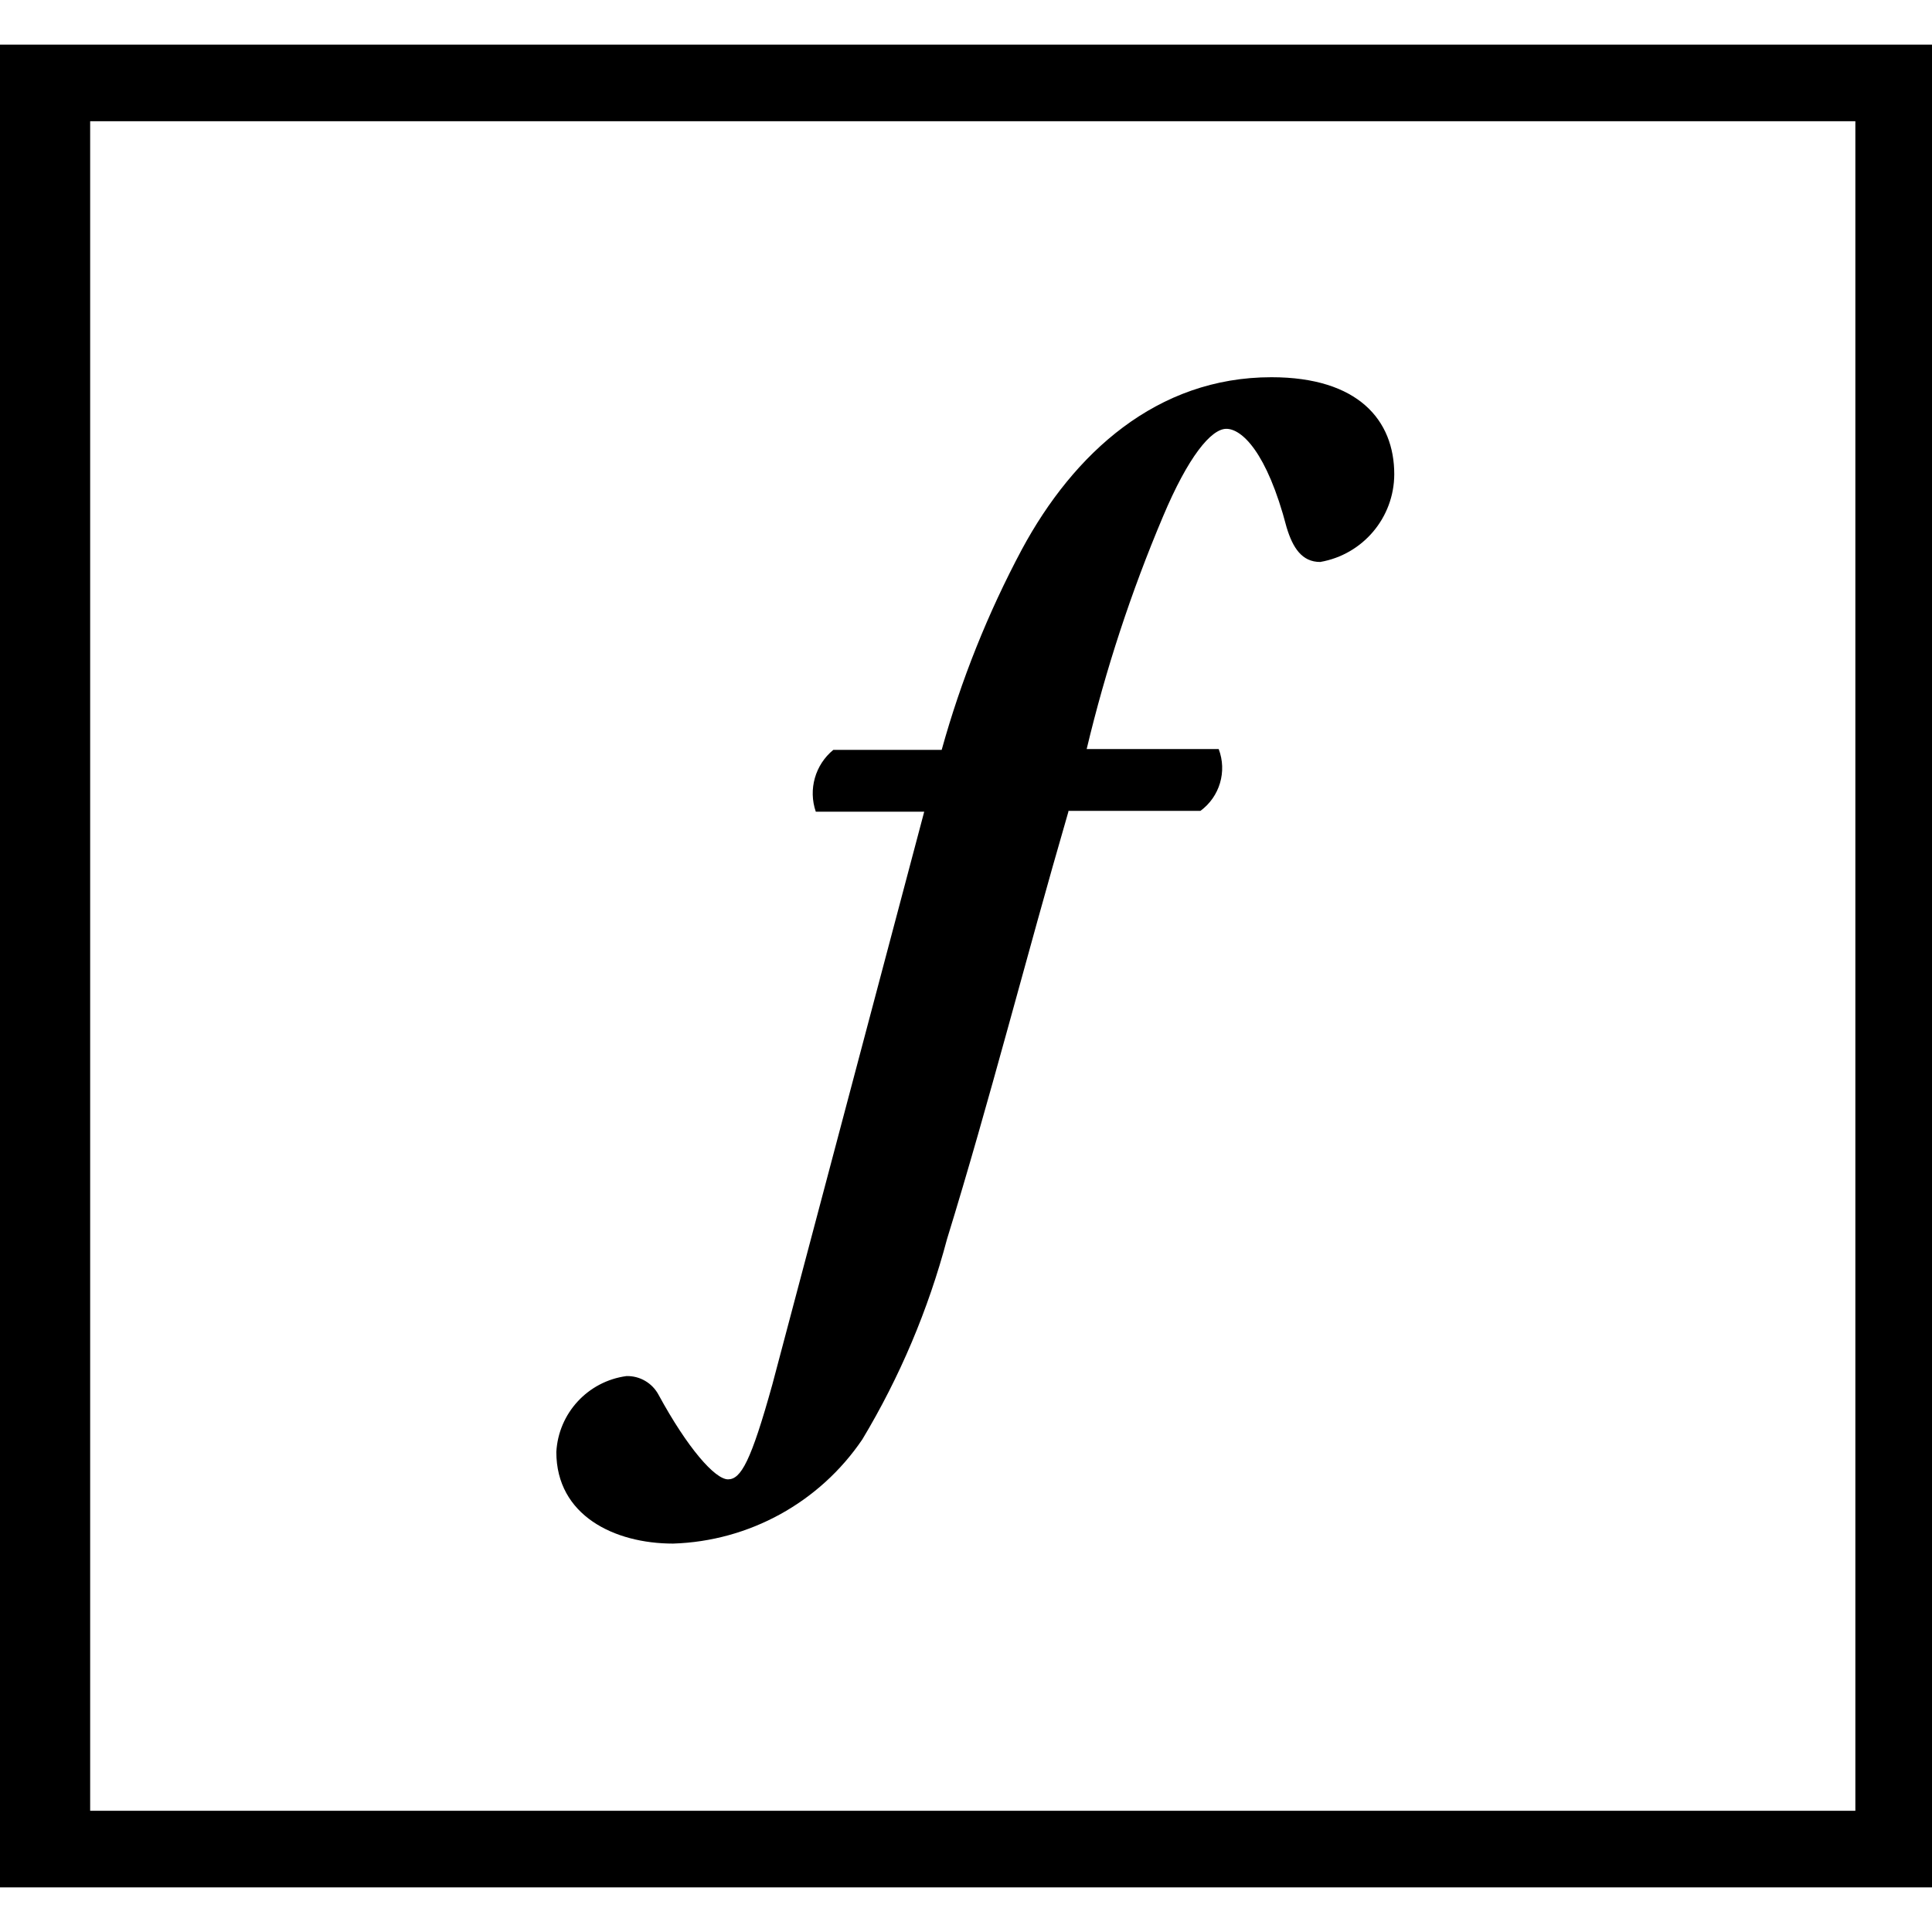
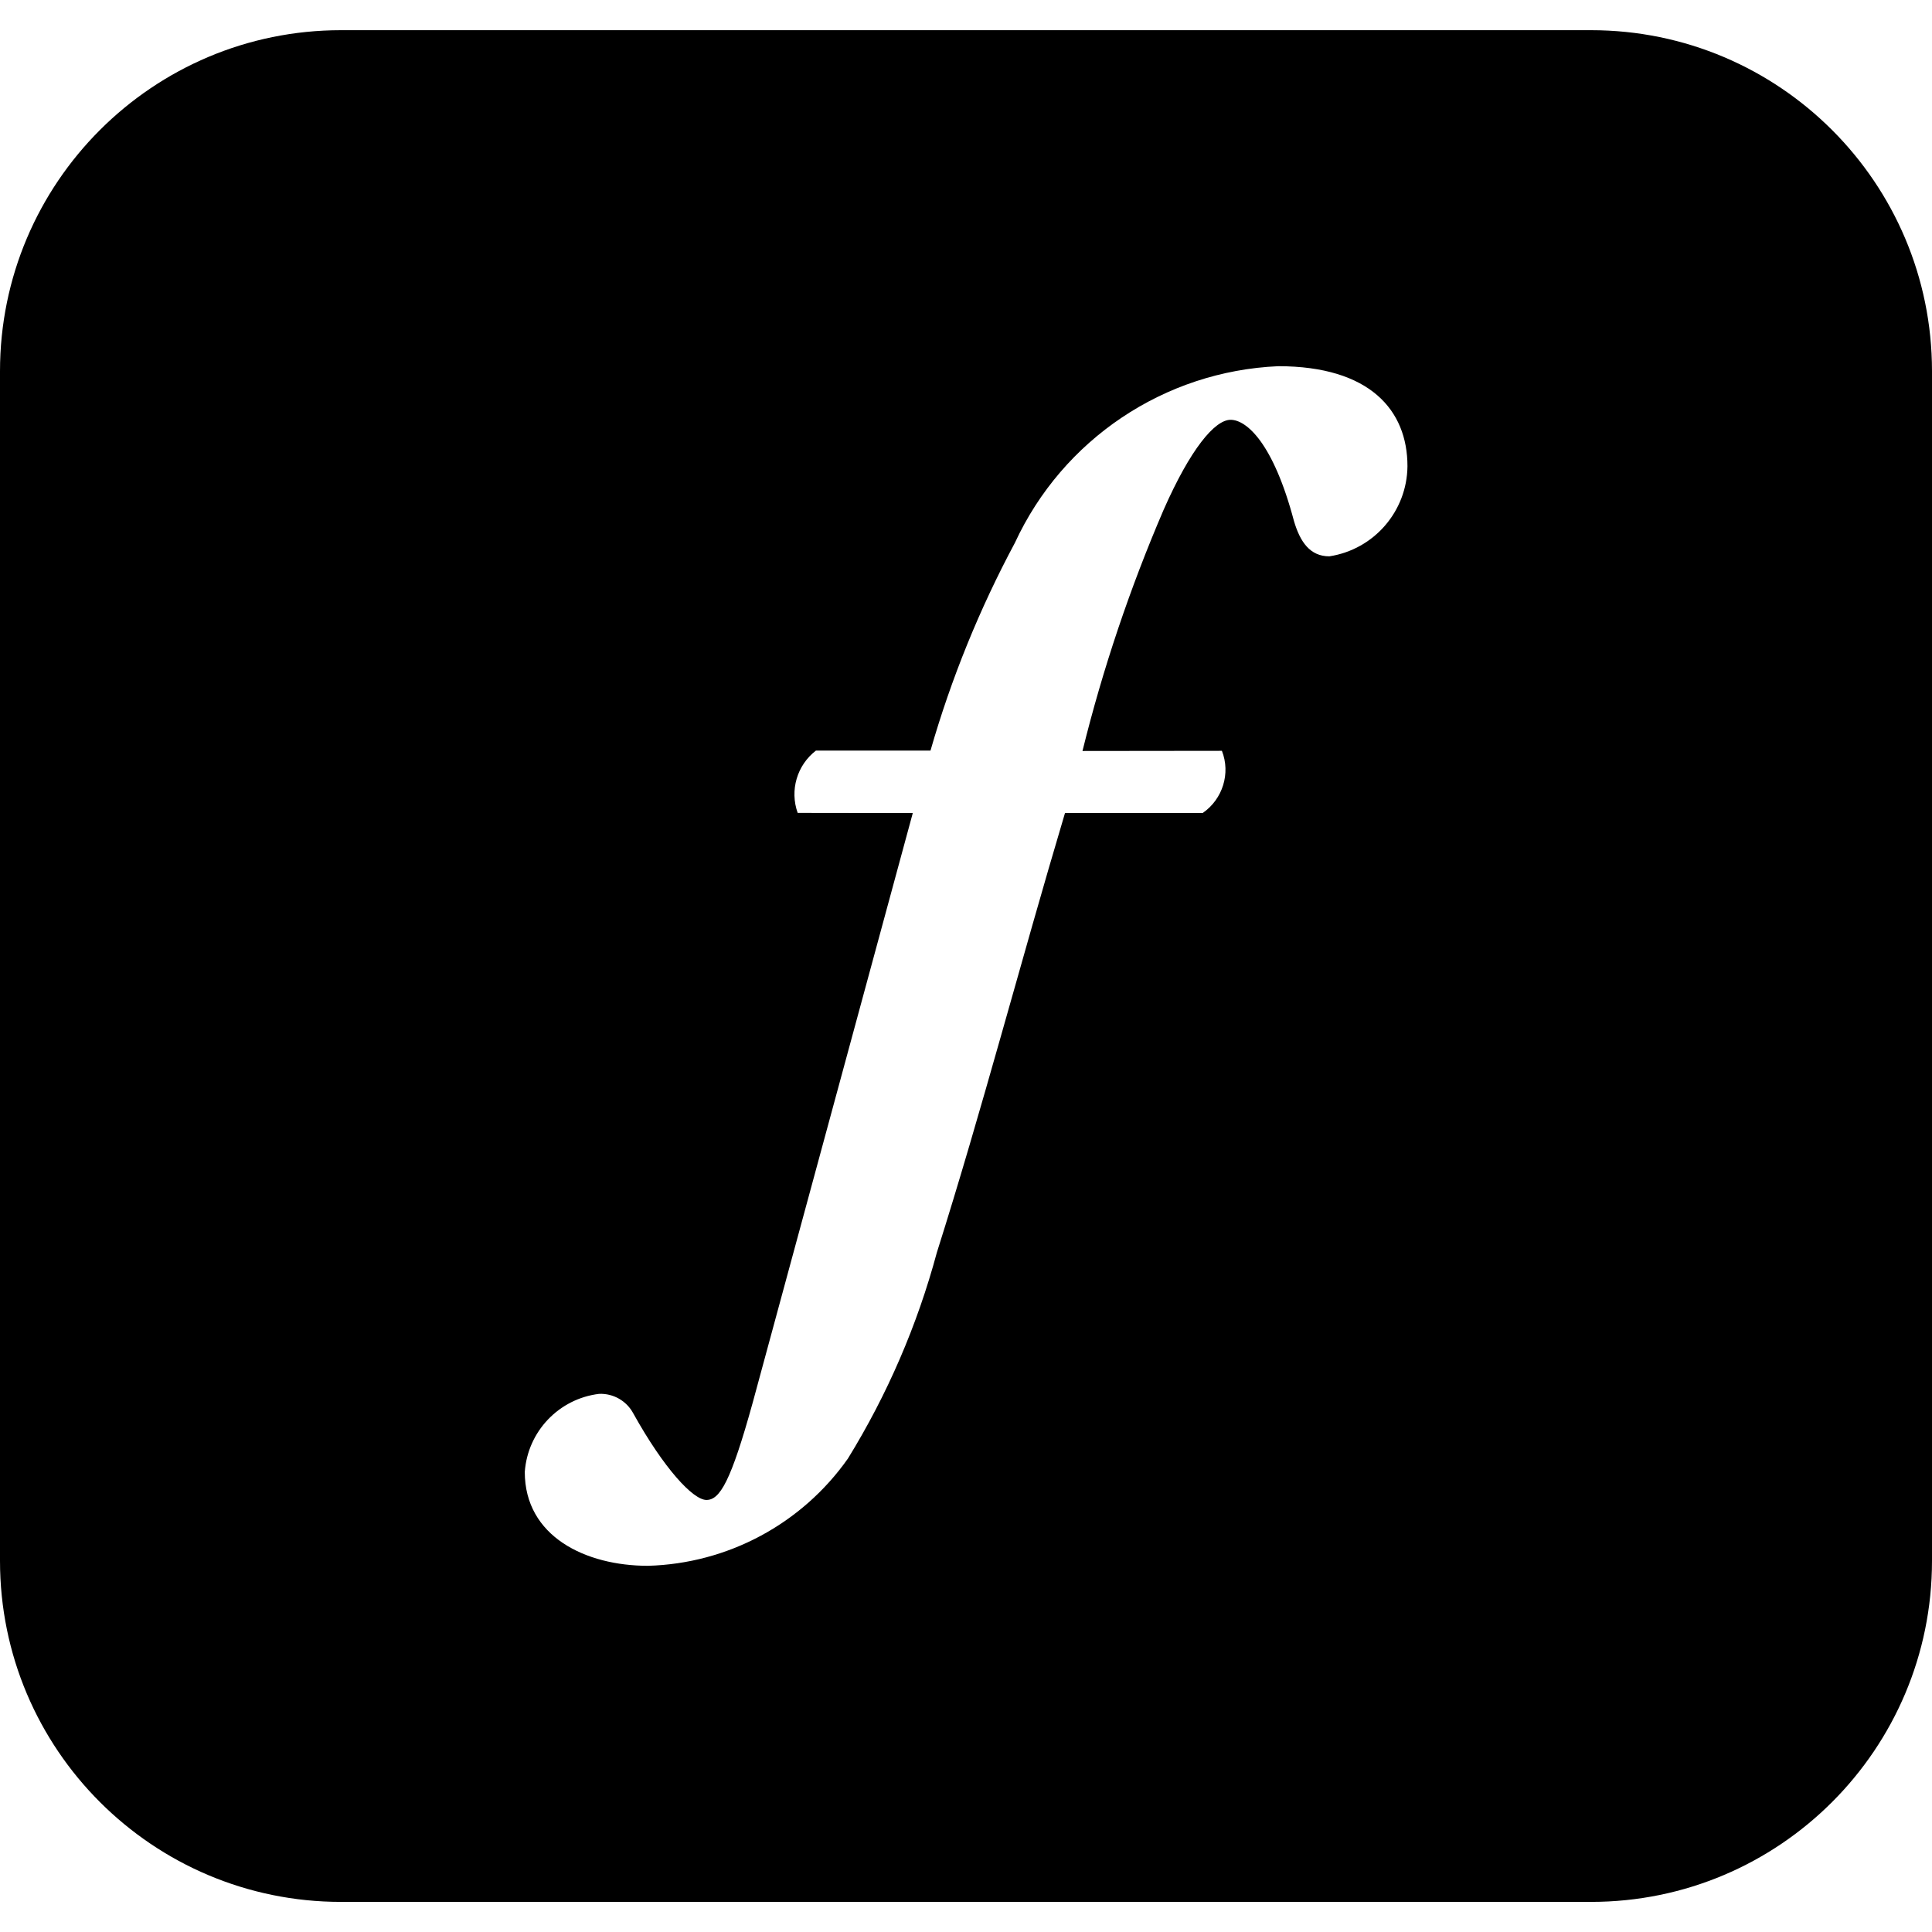
<svg xmlns="http://www.w3.org/2000/svg" role="img" viewBox="0 0 24 24" fill="currentColor">
-   <path d="M13.272 10.083c-.531 1.828-.977 3.588-1.508 5.31a9.623 9.623 0 0 1-1.052 2.488 2.952 2.952 0 0 1-2.351 1.294c-.73 0-1.45-.35-1.45-1.138a1.007 1.007 0 0 1 .872-.943.44.44 0 0 1 .398.233c.36.662.701 1.05.863 1.05.16 0 .285-.224.55-1.177l1.887-7.117h-1.347a.699.699 0 0 1 .218-.768h1.346a12.251 12.251 0 0 1 .996-2.49c.644-1.195 1.677-2.139 3.1-2.139 1.08 0 1.526.535 1.526 1.206a1.109 1.109 0 0 1-.92 1.089c-.227 0-.34-.175-.417-.429-.246-.943-.56-1.225-.749-1.225-.19 0-.476.35-.787 1.09a18.332 18.332 0 0 0-.948 2.888h1.64a.66.66 0 0 1-.227.768h-1.64zM0 .553v22.893h24V.554H0zm1.12.953h21.928v20.988H1.12Z" />
+   <path d="M19.764.375H4.236A4.236 4.236 0 0 0 0 4.611V19.39a4.236 4.236 0 0 0 4.236 4.236h15.528A4.236 4.236 0 0 0 24 19.389V4.61A4.236 4.236 0 0 0 19.764.375zm-3.25 6.536c-.242 0-.364-.181-.44-.439-.257-.97-.59-1.257-.787-1.257s-.5.364-.833 1.12c-.417.97-.754 1.97-1.007 2.994l1.732-.002c.11.28.01.6-.238.772H13.23c-.56 1.878-1.031 3.688-1.592 5.46a9.676 9.676 0 0 1-1.105 2.56 3.144 3.144 0 0 1-2.484 1.332c-.773 0-1.53-.363-1.53-1.166.036-.503.424-.91.924-.97a.46.46 0 0 1 .424.243c.379.682.742 1.075.909 1.075.166 0 .303-.227.575-1.211l1.988-7.322-1.43-.002a.685.685 0 0 1 .227-.774h1.423c.257-.895.609-1.76 1.048-2.58a3.786 3.786 0 0 1 3.272-2.195c1.136 0 1.605.545 1.605 1.242a1.144 1.144 0 0 1-.97 1.12z" />
</svg>
